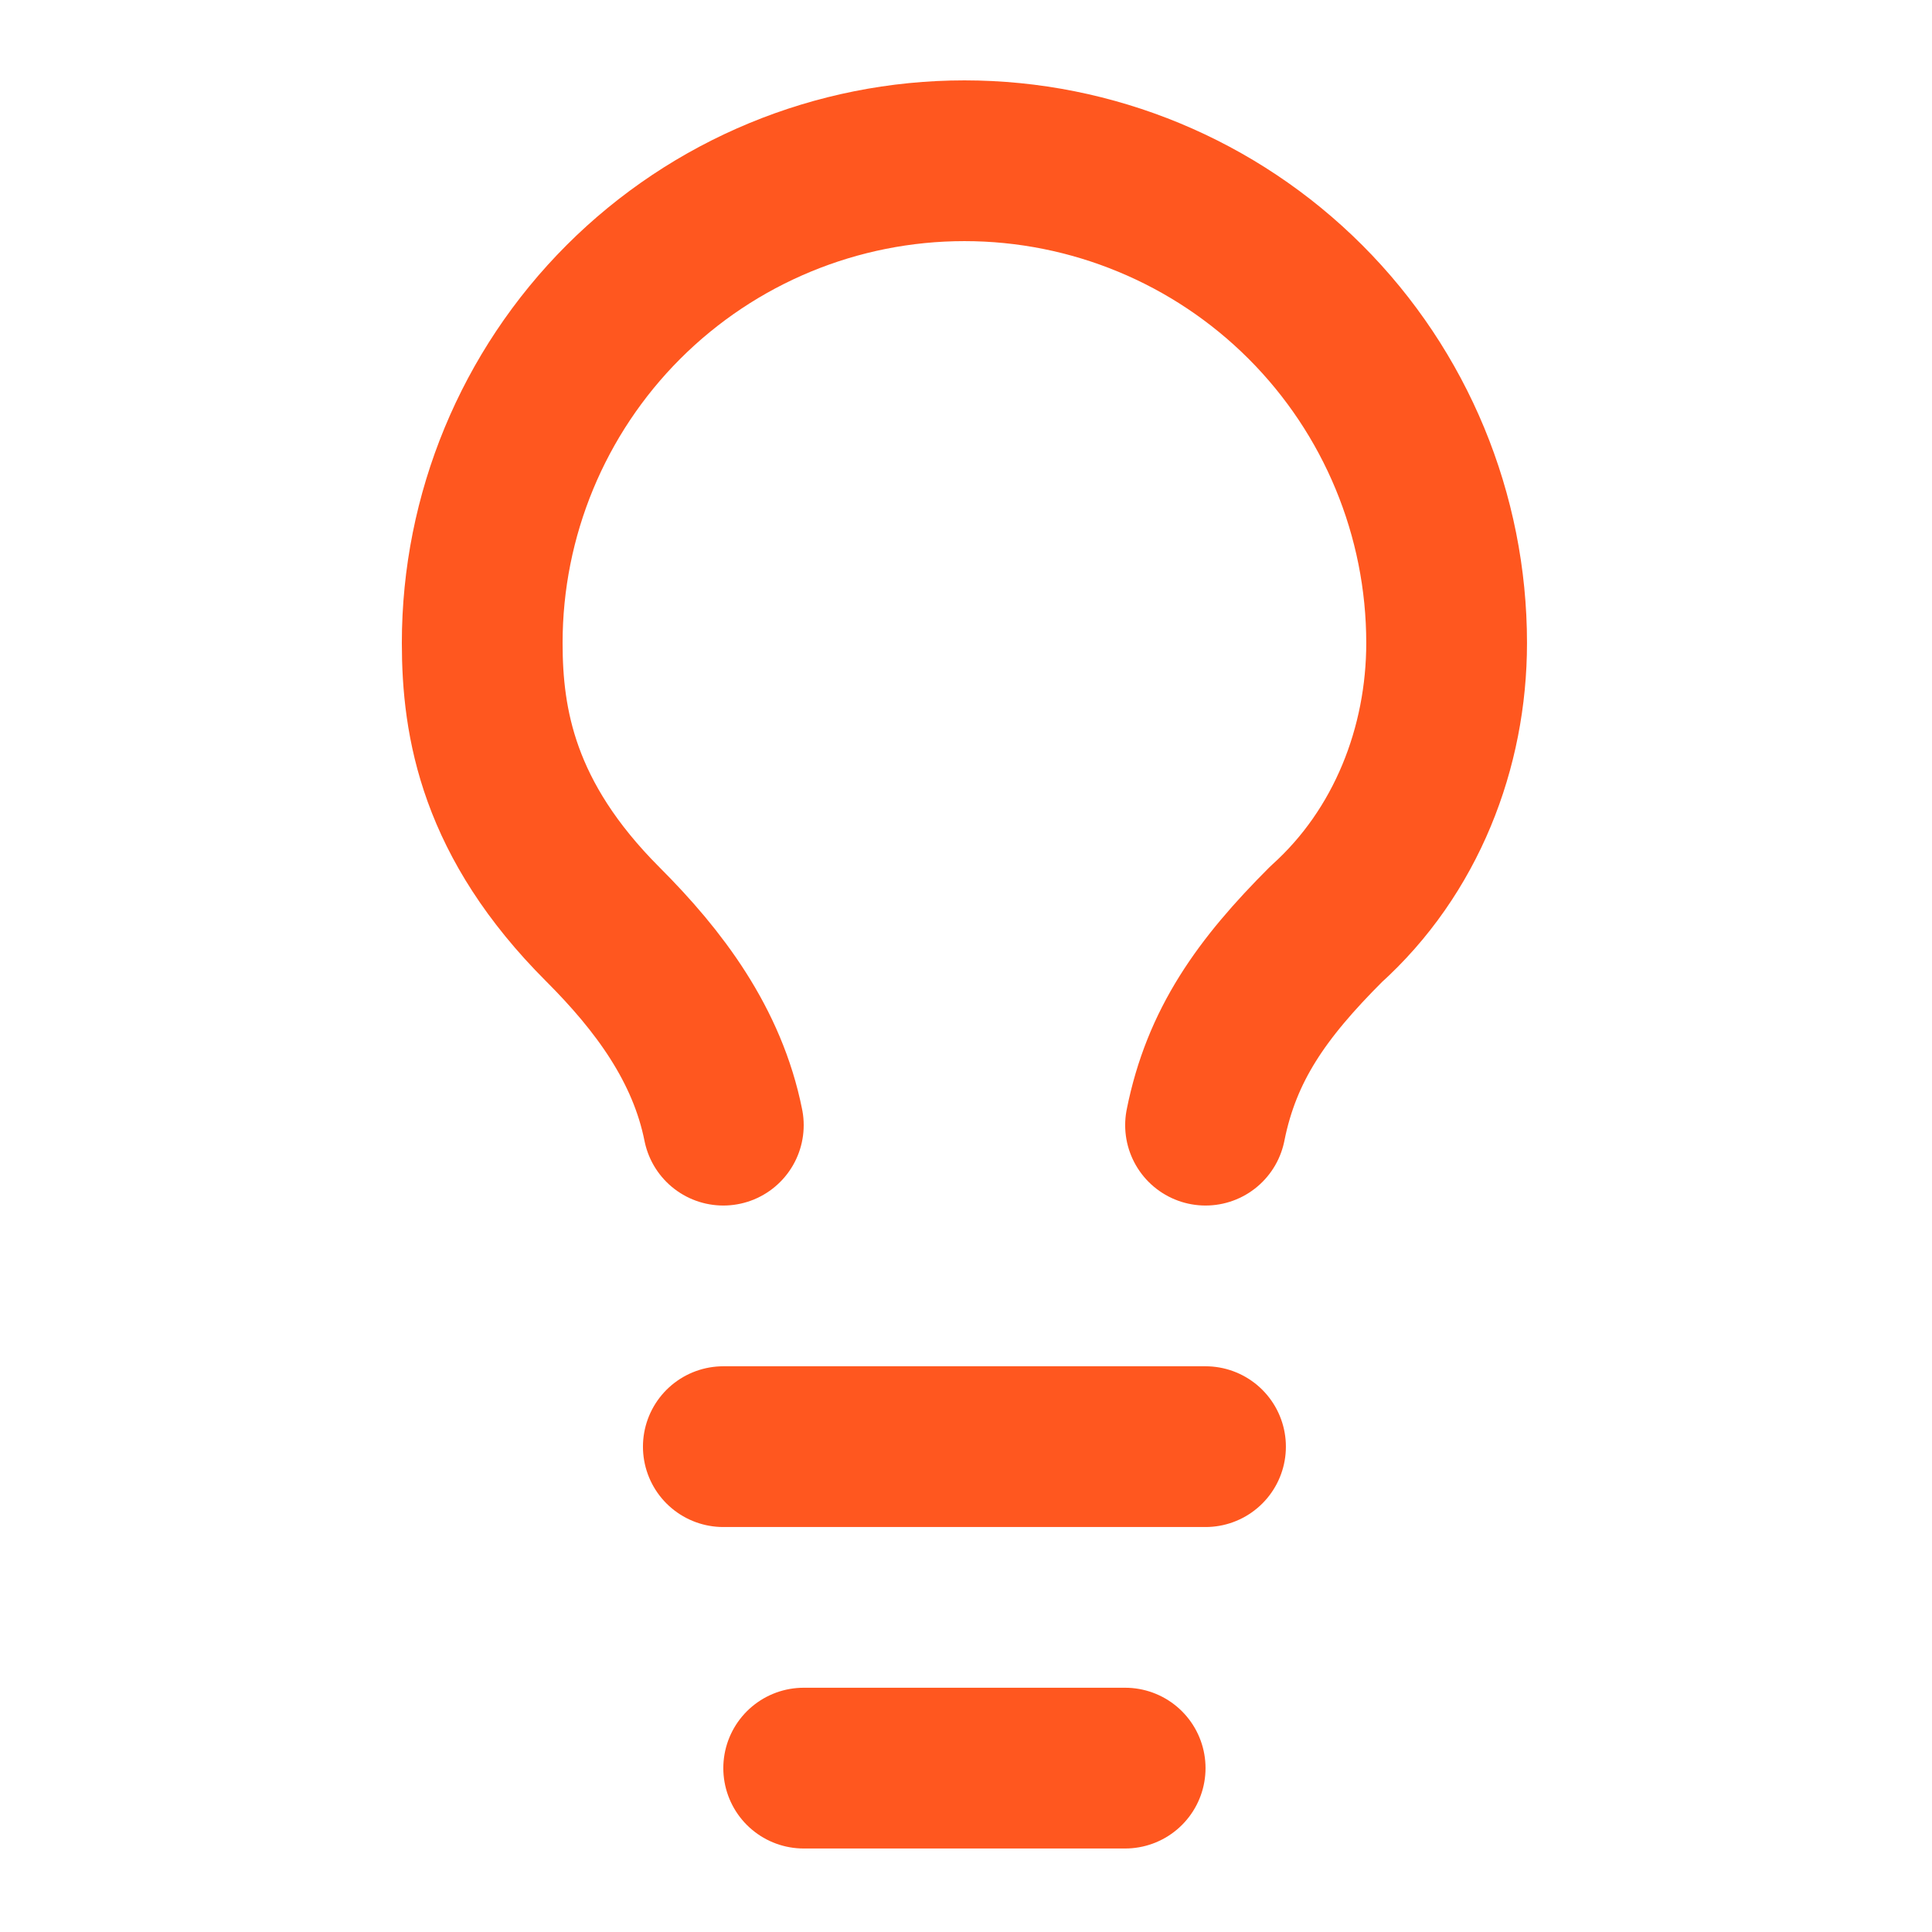
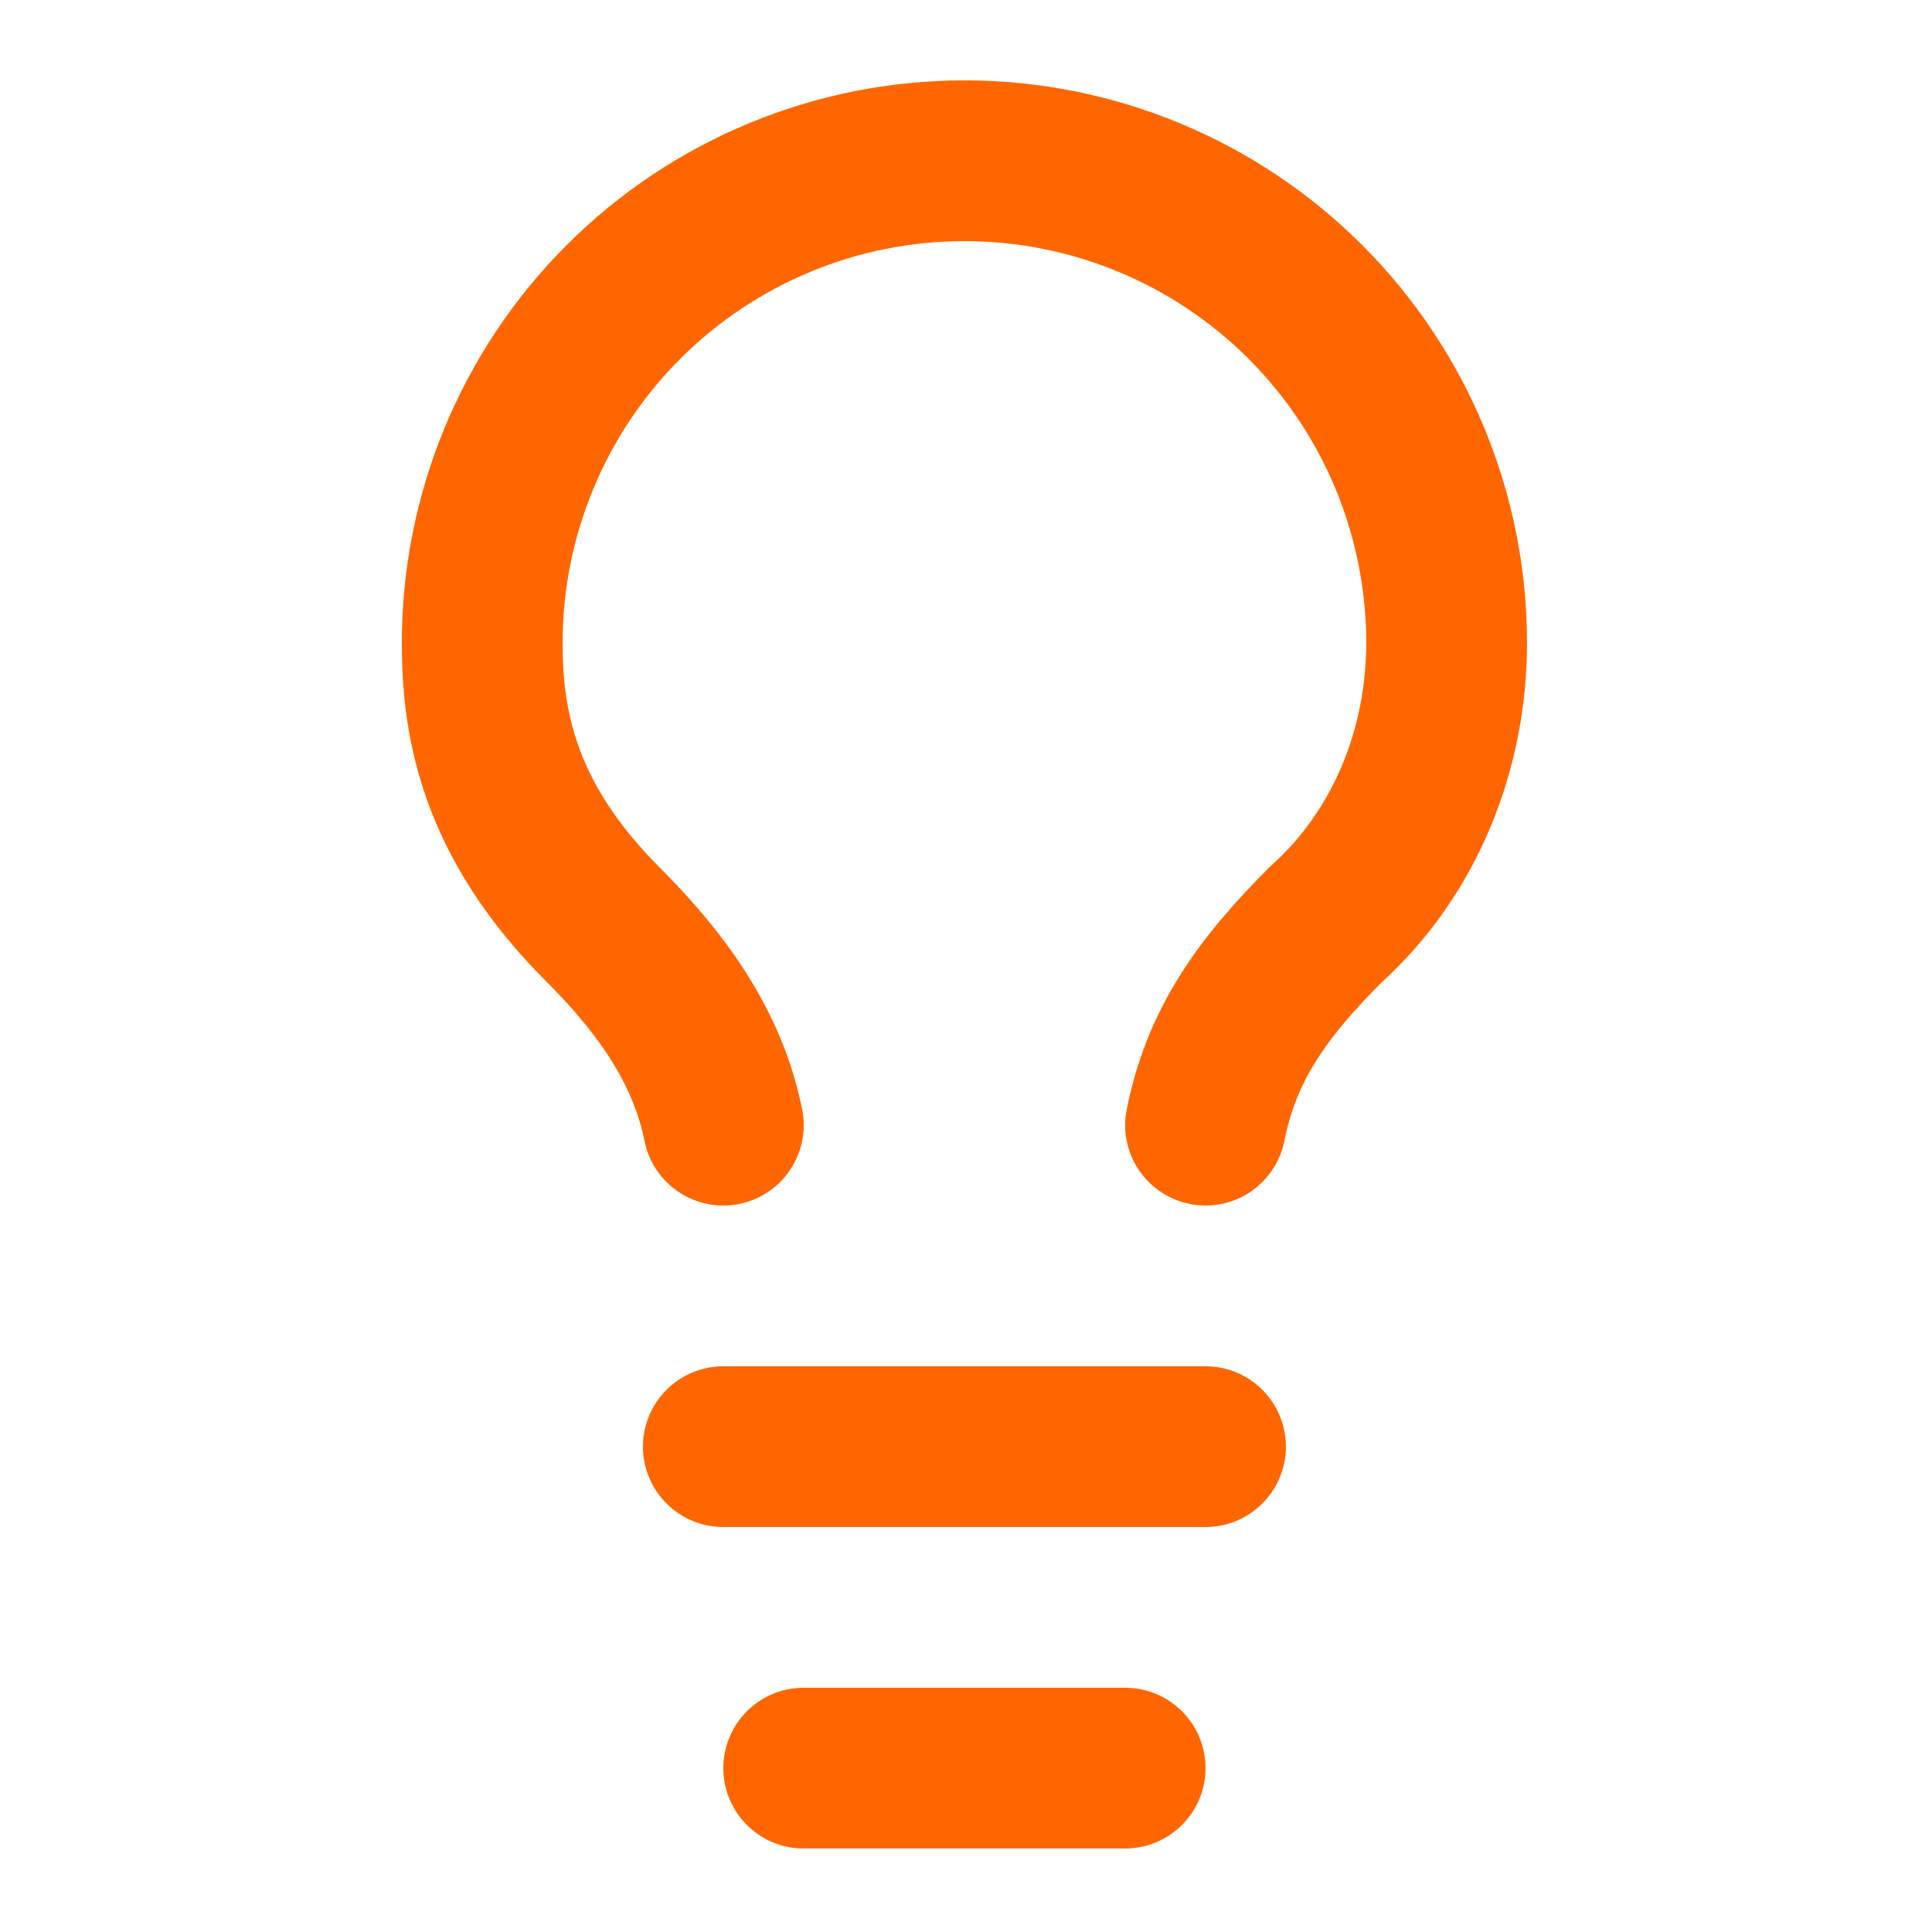
<svg xmlns="http://www.w3.org/2000/svg" width="74" height="74" viewBox="0 0 74 74" fill="none">
-   <path d="M46.175 43.096C46.79 40.018 48.329 37.863 50.792 35.401C53.87 32.63 55.409 28.628 55.409 24.627C55.409 19.728 53.464 15.03 50 11.566C46.536 8.103 41.838 6.157 36.94 6.157C32.041 6.157 27.343 8.103 23.879 11.566C20.416 15.03 18.47 19.728 18.47 24.627C18.47 27.705 19.085 31.399 23.087 35.401C25.242 37.555 27.089 40.018 27.705 43.096" stroke="#FF571F" stroke-width="6.157" stroke-linecap="round" stroke-linejoin="round" />
-   <path d="M27.705 55.41H46.174" stroke="#FF571F" stroke-width="6.157" stroke-linecap="round" stroke-linejoin="round" />
-   <path d="M30.783 67.723H43.096" stroke="#FF571F" stroke-width="6.157" stroke-linecap="round" stroke-linejoin="round" />
+   <path d="M46.175 43.096C46.79 40.018 48.329 37.863 50.792 35.401C53.87 32.63 55.409 28.628 55.409 24.627C55.409 19.728 53.464 15.03 50 11.566C46.536 8.103 41.838 6.157 36.94 6.157C32.041 6.157 27.343 8.103 23.879 11.566C20.416 15.03 18.47 19.728 18.47 24.627C18.47 27.705 19.085 31.399 23.087 35.401C25.242 37.555 27.089 40.018 27.705 43.096" stroke="#ff6600" stroke-width="6.157" stroke-linecap="round" stroke-linejoin="round" />
+   <path d="M27.705 55.41H46.174" stroke="#ff6600" stroke-width="6.157" stroke-linecap="round" stroke-linejoin="round" />
+   <path d="M30.783 67.723H43.096" stroke="#ff6600" stroke-width="6.157" stroke-linecap="round" stroke-linejoin="round" />
</svg>
